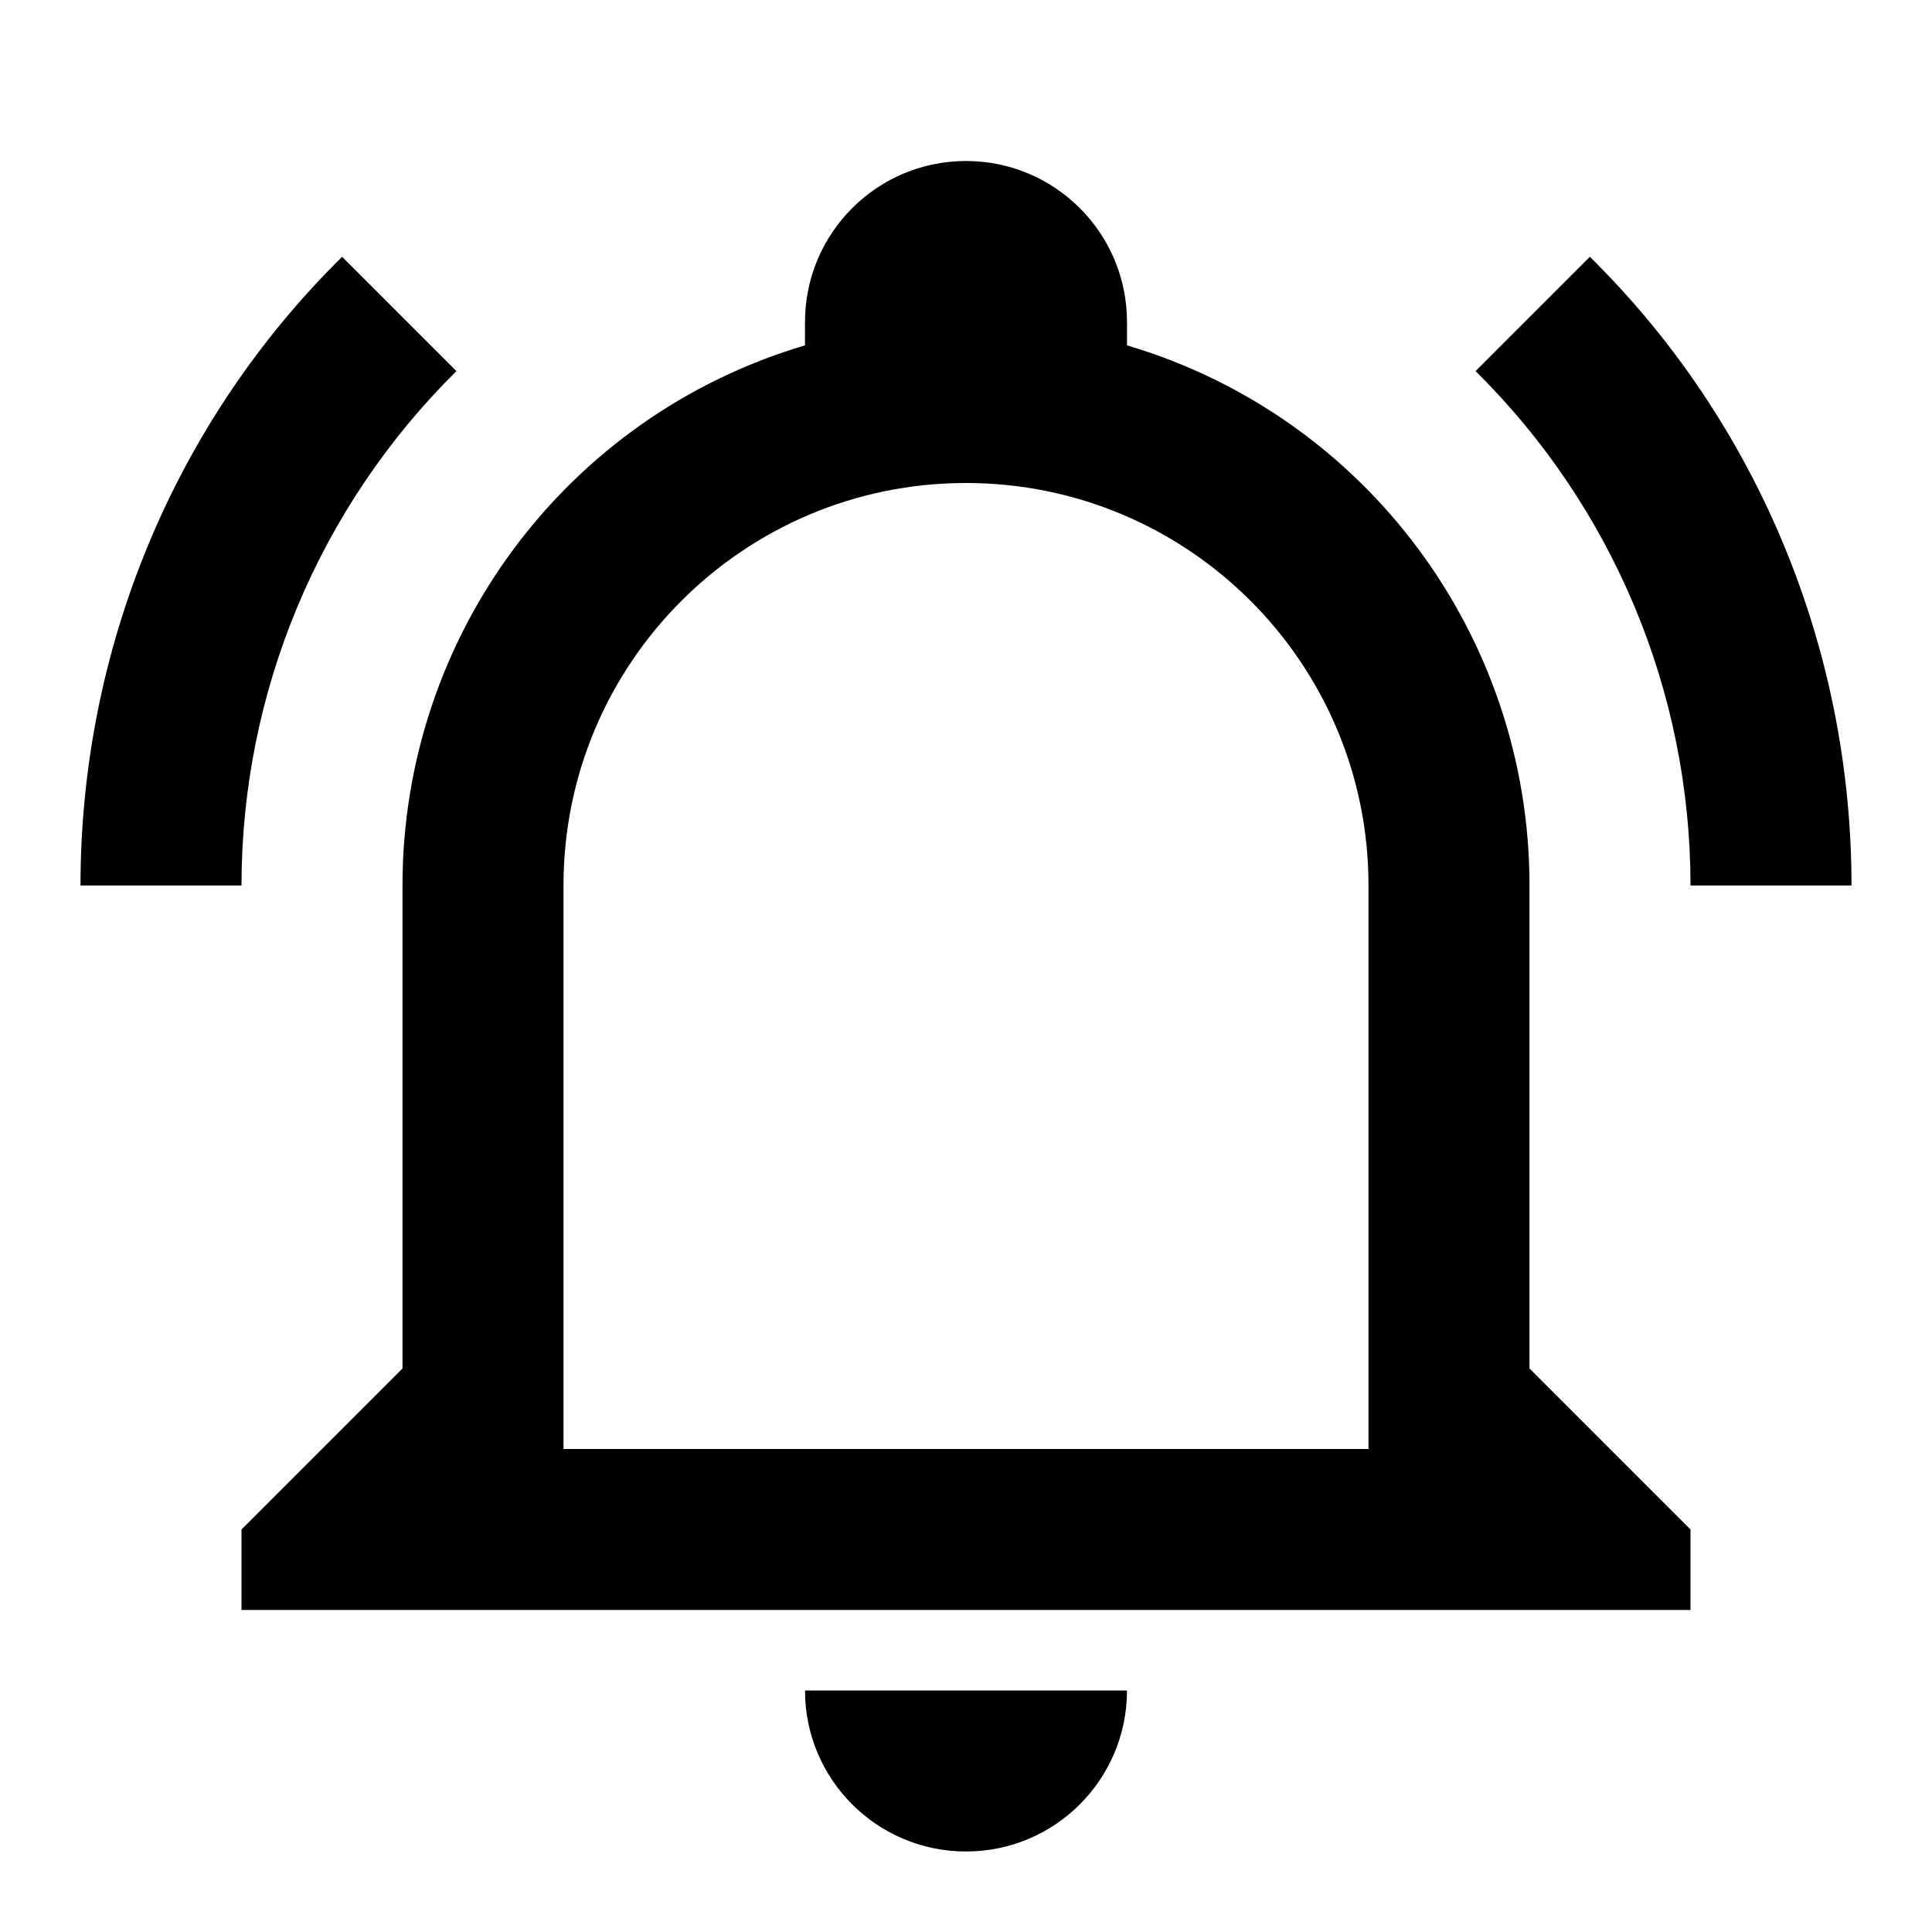
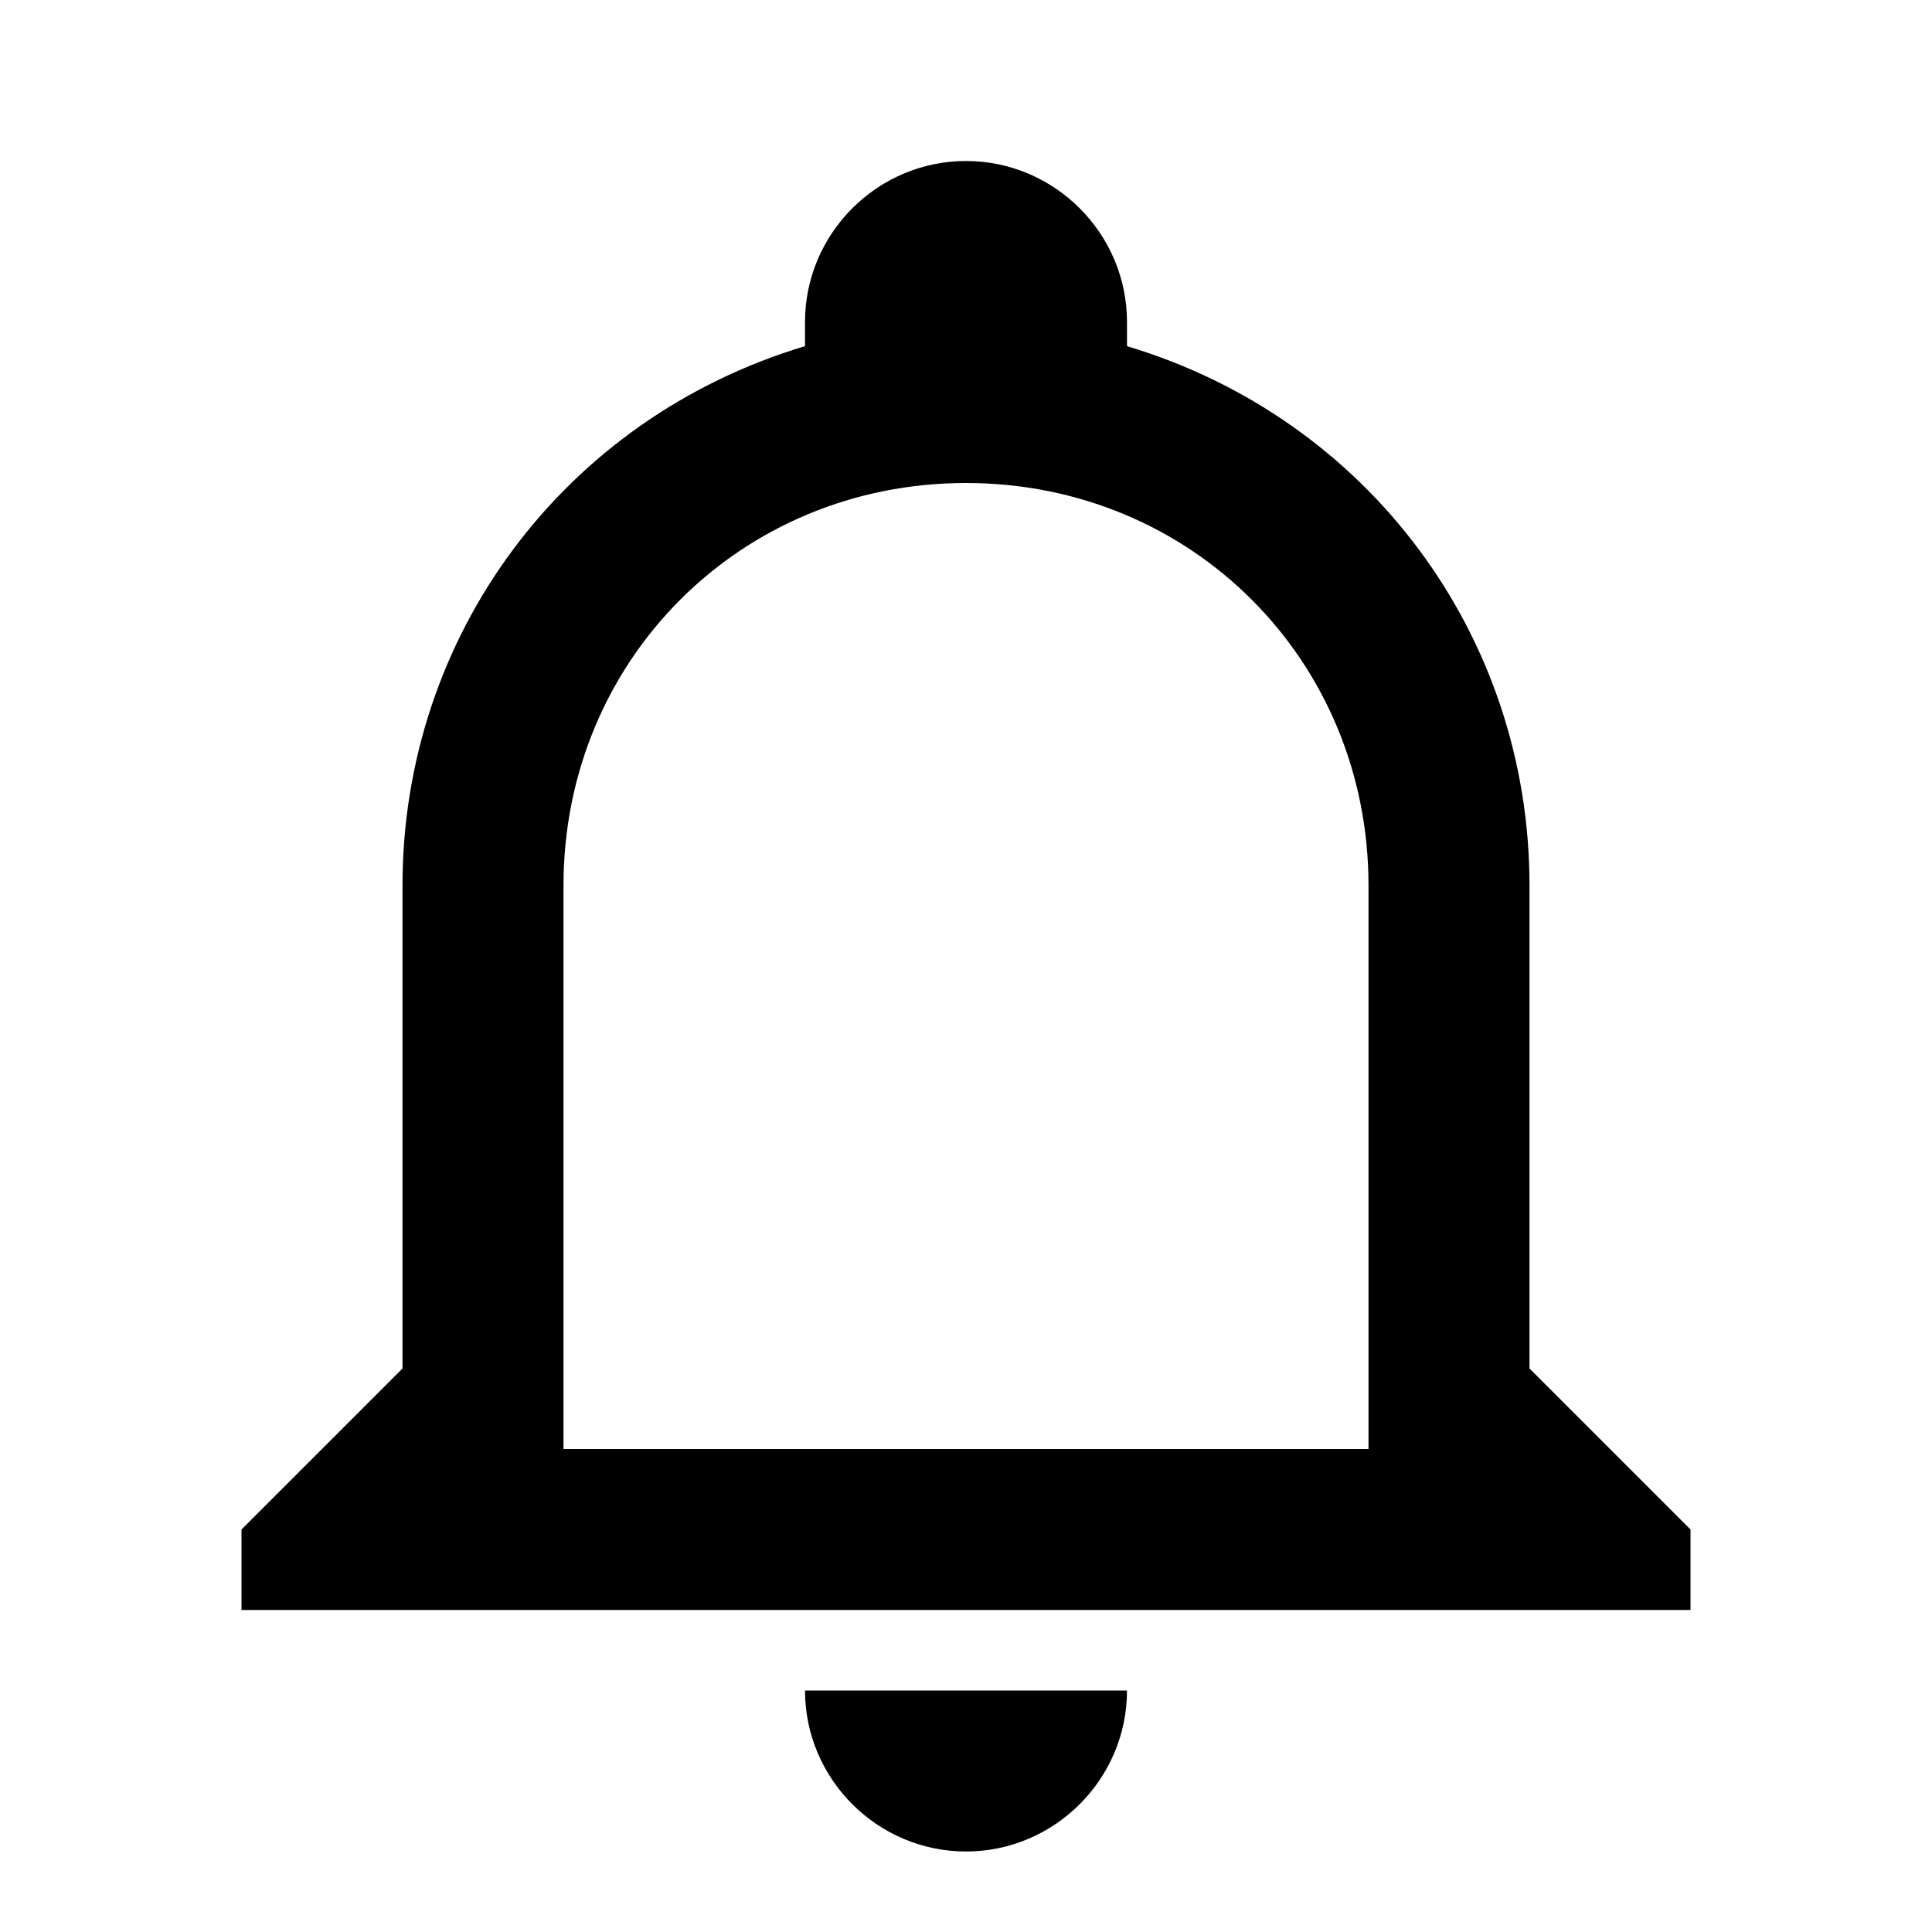
<svg xmlns="http://www.w3.org/2000/svg" viewBox="0 0 24 24">
-   <path d="M10,21H14A2,2 0 0,1 12,23A2,2 0 0,1 10,21M21,19V20H3V19L5,17V11C5,7.9 7.03,5.17 10,4.29C10,4.19 10,4.1 10,4A2,2 0 0,1 12,2A2,2 0 0,1 14,4C14,4.1 14,4.19 14,4.29C16.97,5.17 19,7.9 19,11V17L21,19M17,11A5,5 0 0,0 12,6A5,5 0 0,0 7,11V18H17V11M19.75,3.19L18.33,4.61C20.04,6.3 21,8.6 21,11H23C23,8.07 21.84,5.25 19.75,3.19M1,11H3C3,8.6 3.96,6.3 5.67,4.61L4.25,3.19C2.16,5.25 1,8.07 1,11Z" />
+   <path d="M10 21H14C14 22.1 13.1 23 12 23S10 22.1 10 21M21 19V20H3V19L5 17V11C5 7.9 7 5.2 10 4.3V4C10 2.9 10.9 2 12 2S14 2.9 14 4V4.3C17 5.2 19 7.9 19 11V17L21 19M17 11C17 8.2 14.8 6 12 6S7 8.2 7 11V18H17V11Z" />
</svg>
